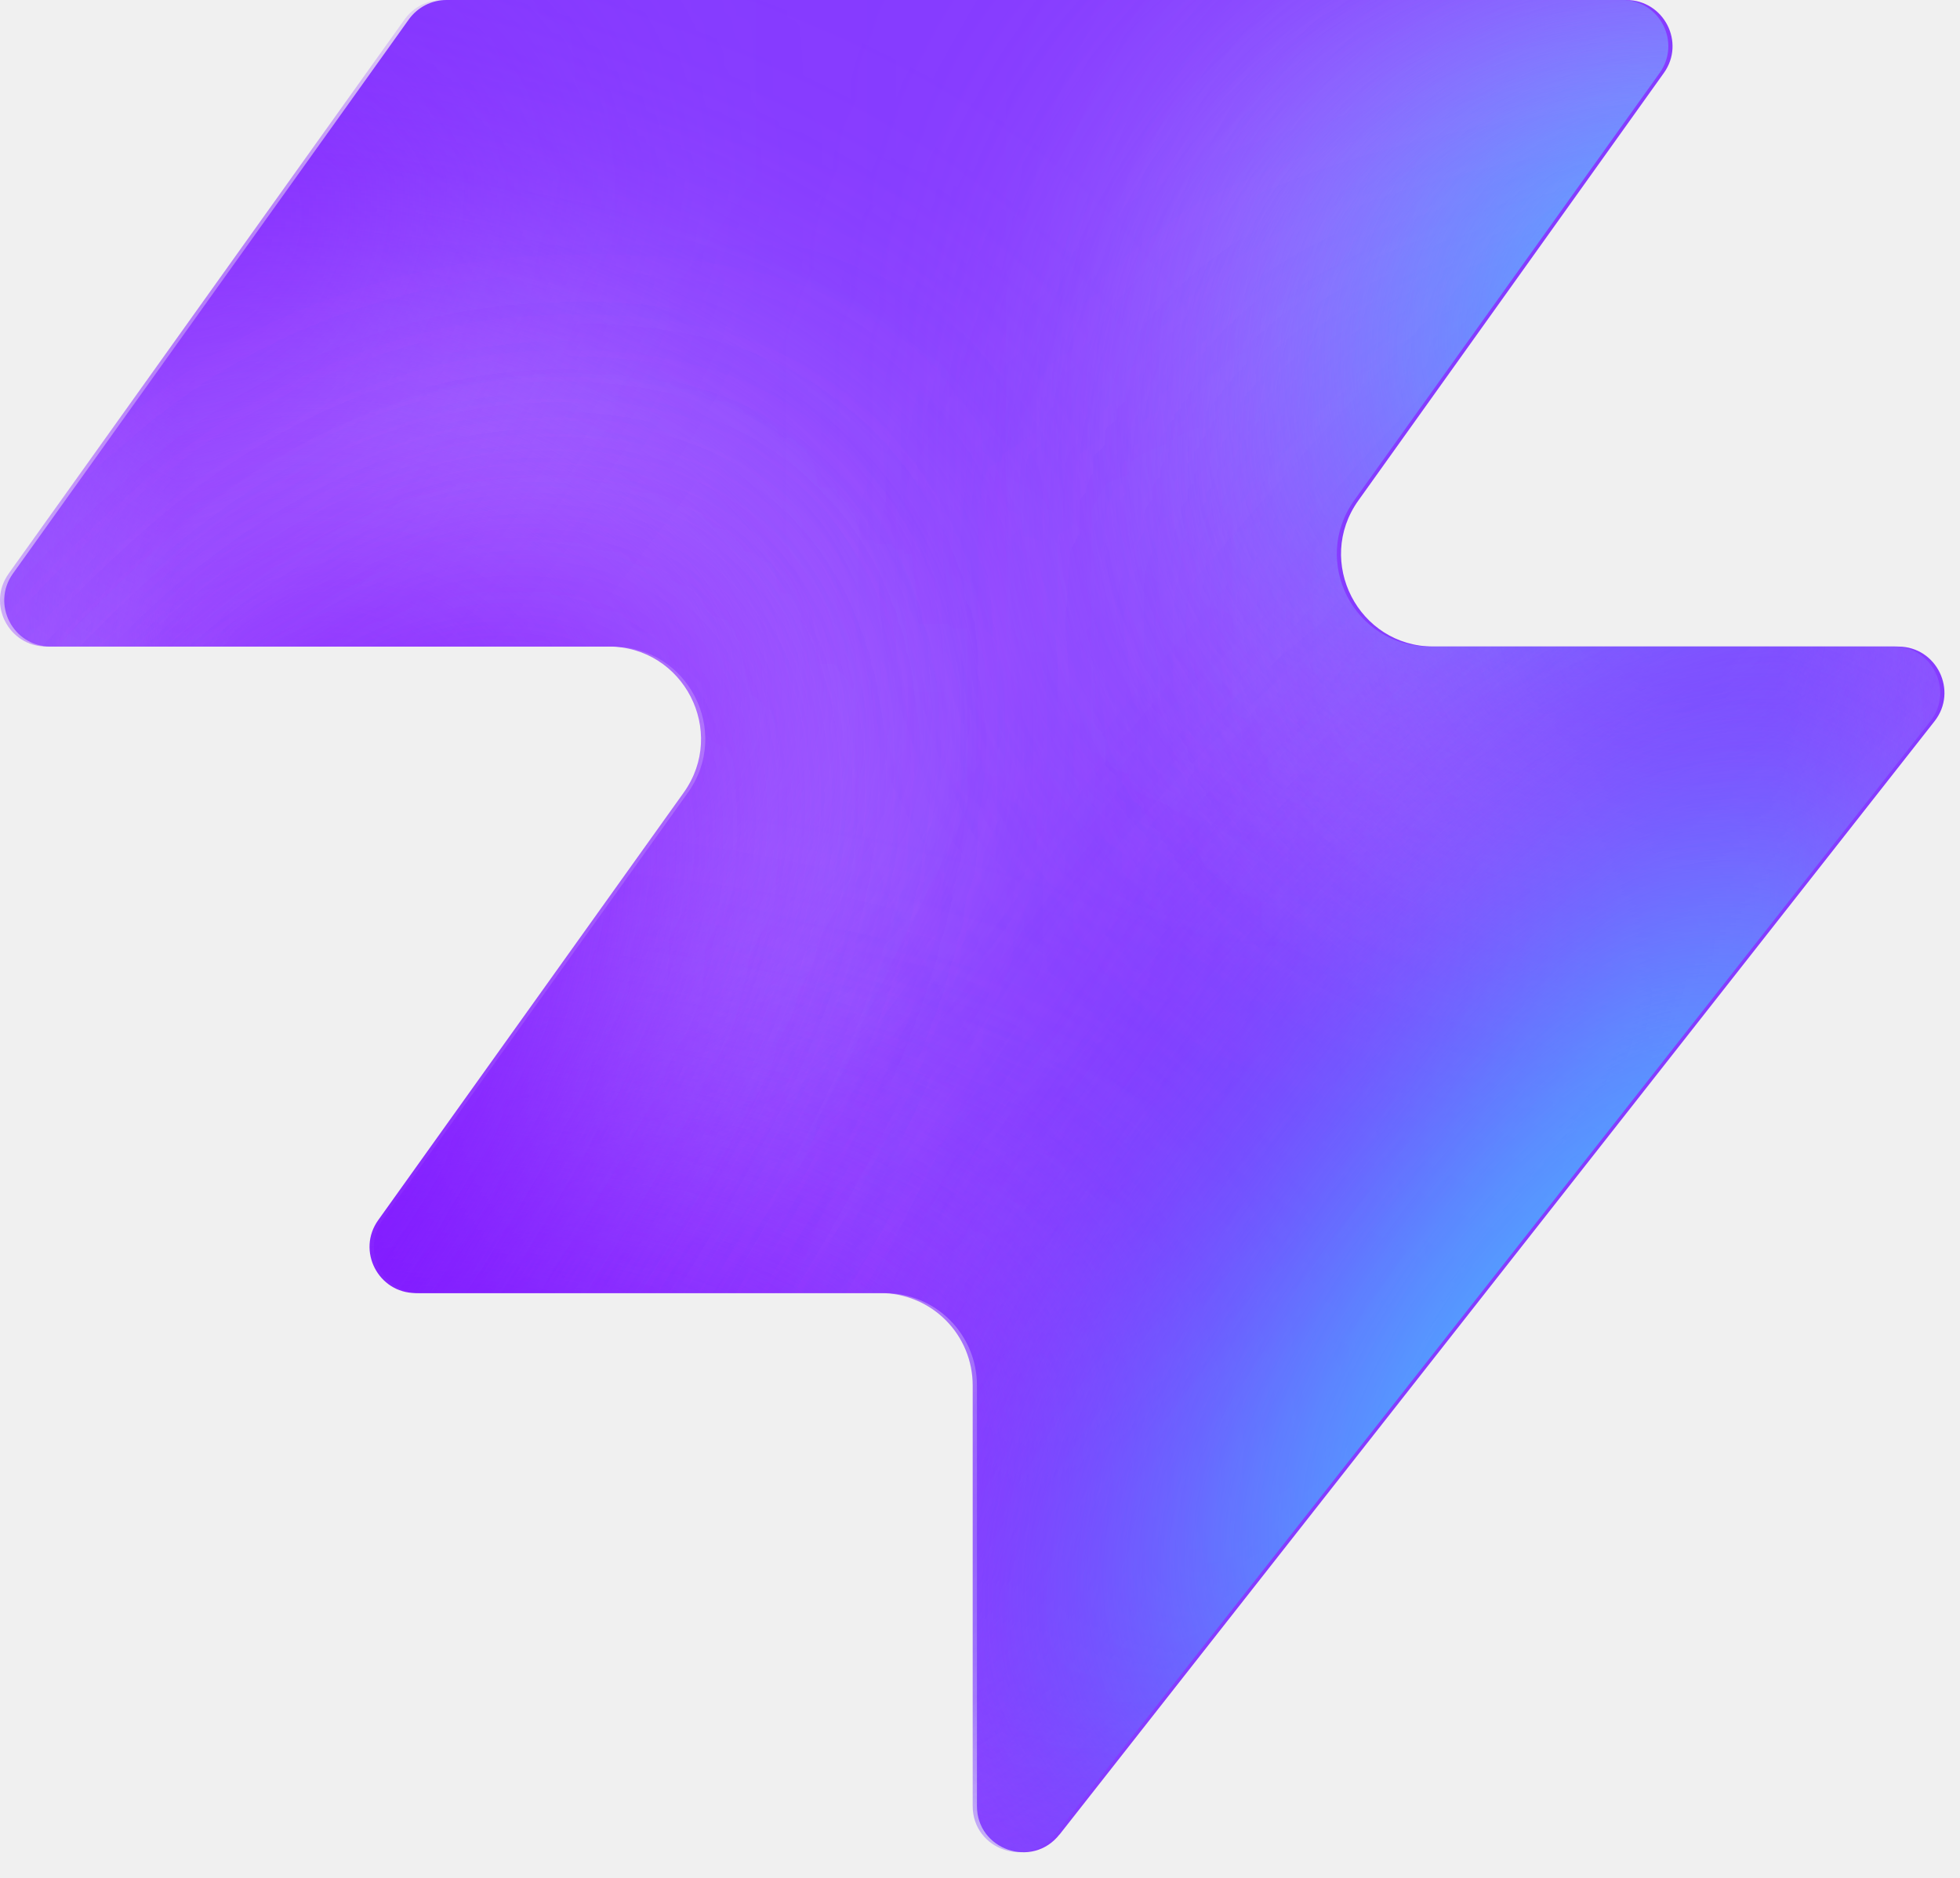
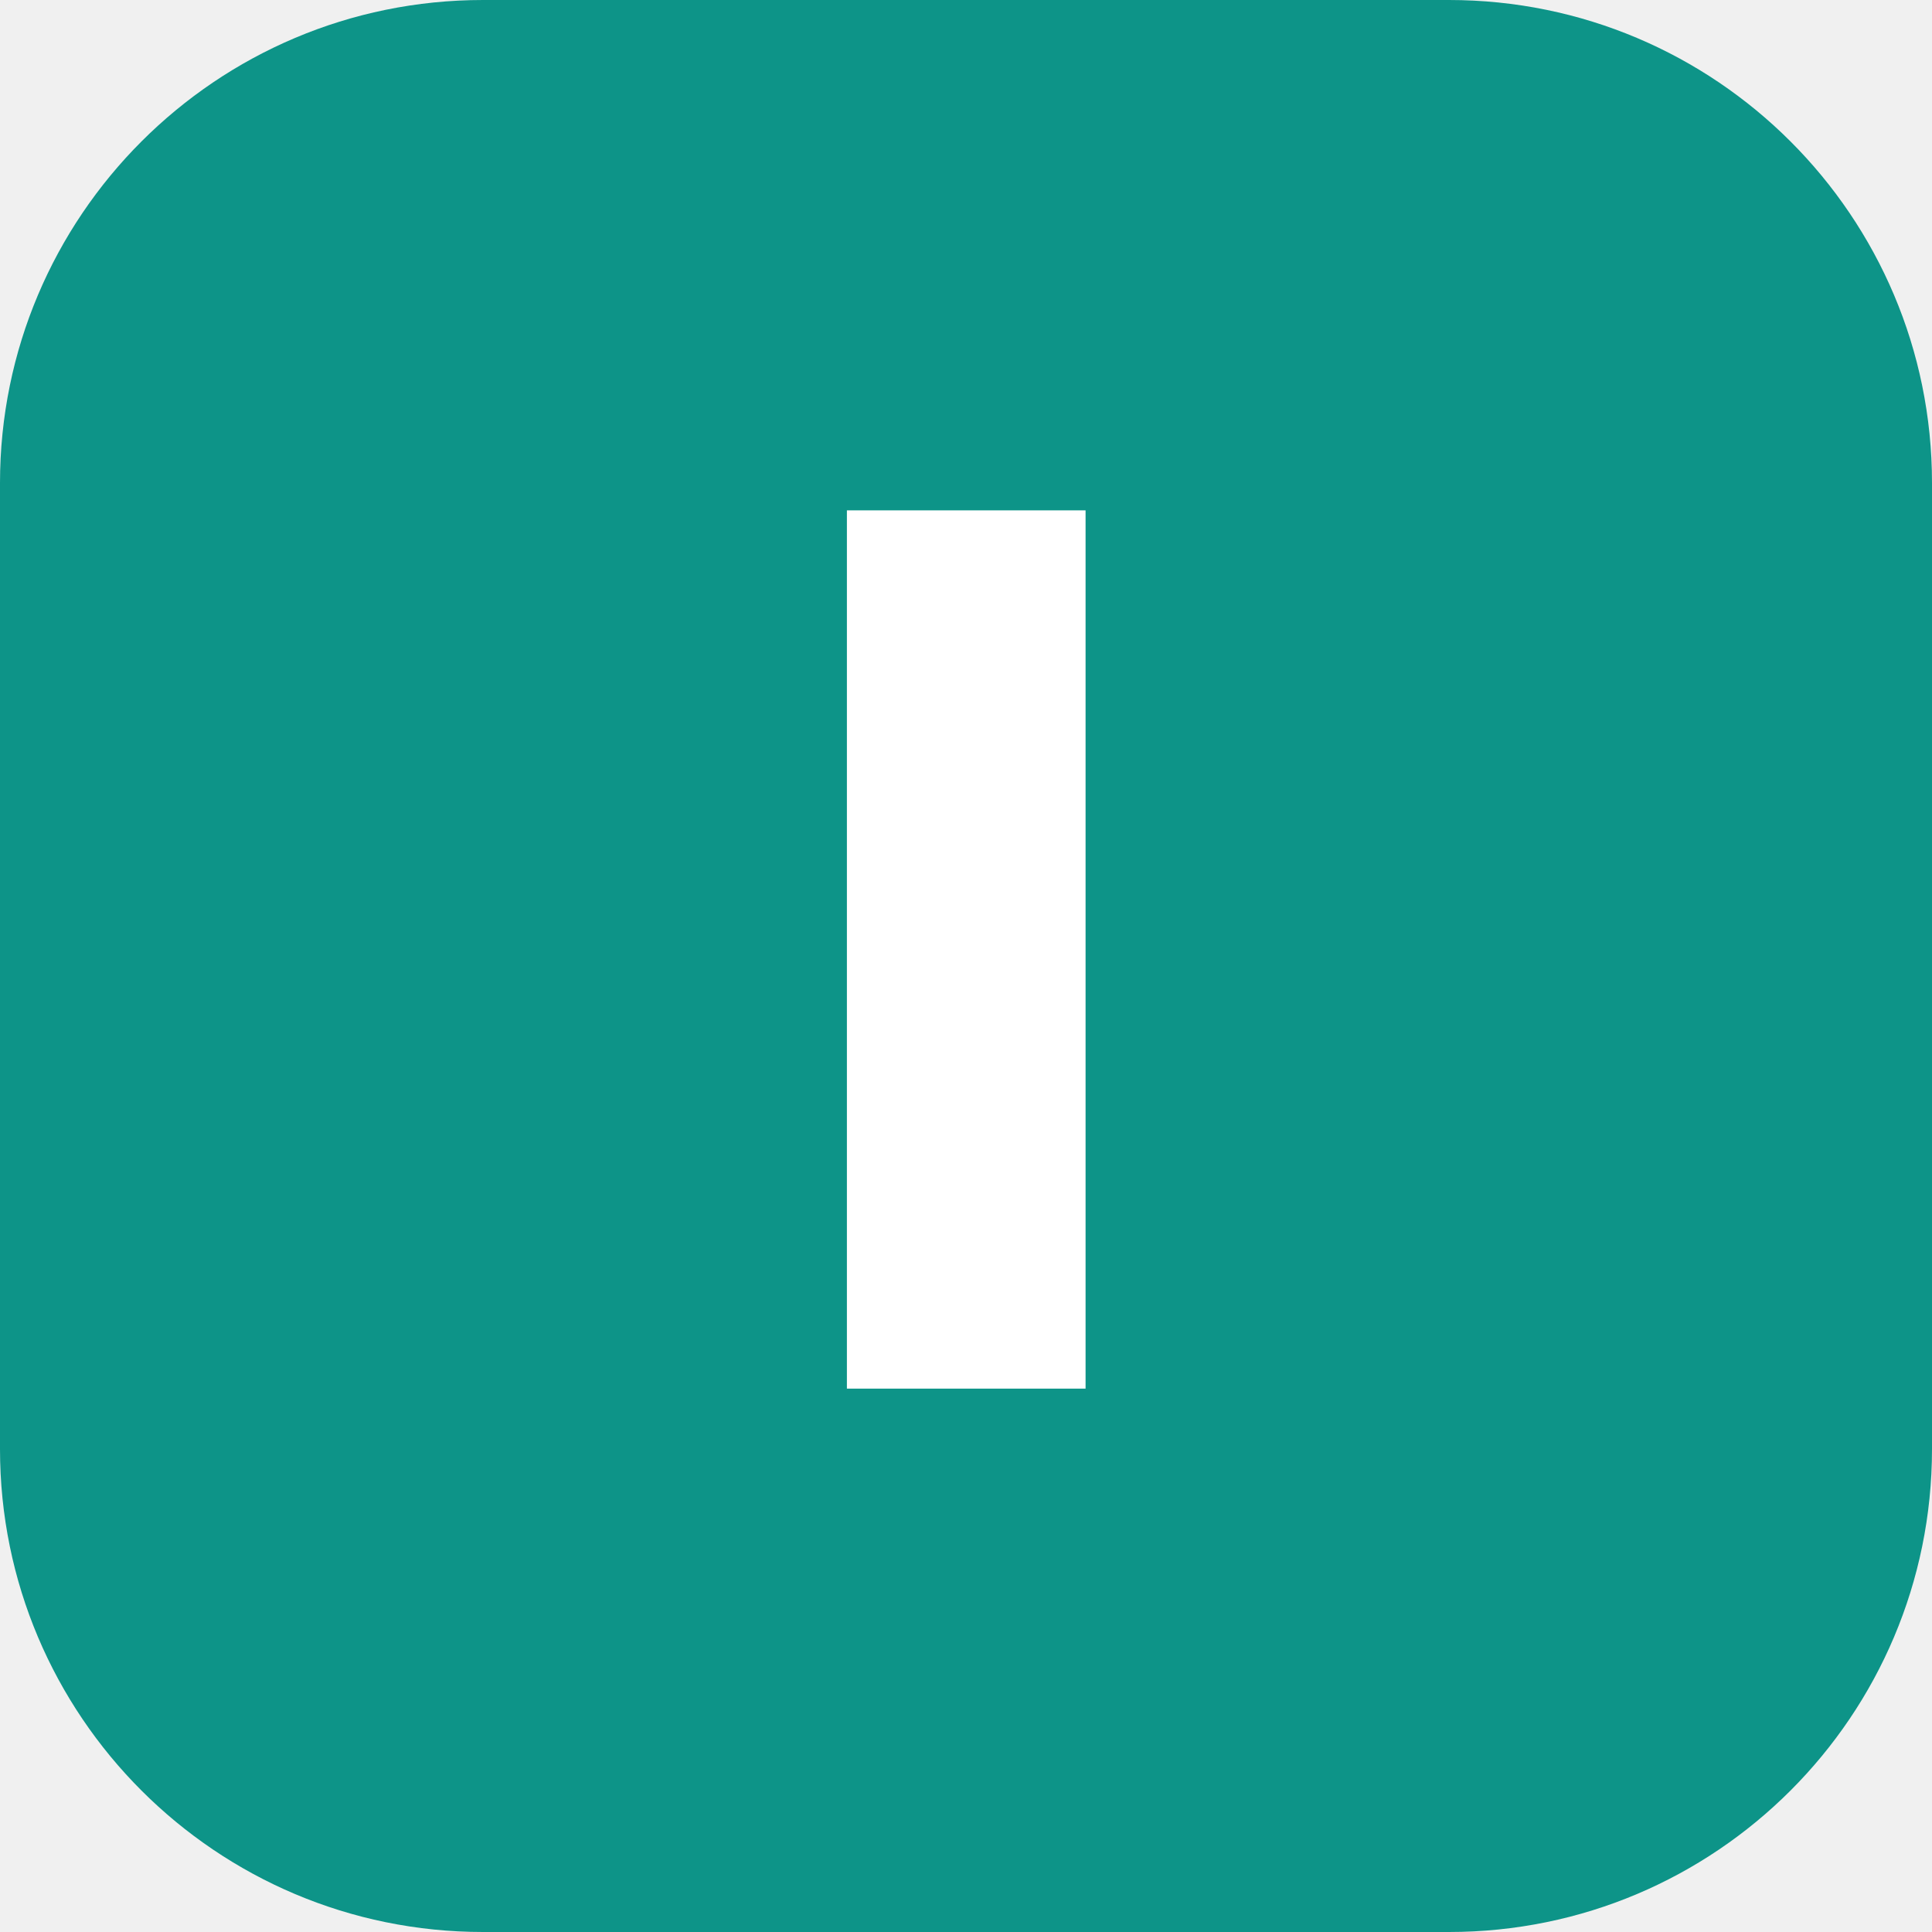
- <svg xmlns="http://www.w3.org/2000/svg" width="48" height="46" fill="none" viewBox="0 0 48 46">
-   <path fill="#863bff" d="M25.946 44.938c-.664.845-2.021.375-2.021-.698V33.937a2.26 2.26 0 0 0-2.262-2.262H10.287c-.92 0-1.456-1.04-.92-1.788l7.48-10.471c1.07-1.497 0-3.578-1.842-3.578H1.237c-.92 0-1.456-1.04-.92-1.788L10.013.474c.214-.297.556-.474.92-.474h28.894c.92 0 1.456 1.04.92 1.788l-7.48 10.471c-1.07 1.498 0 3.579 1.842 3.579h11.377c.943 0 1.473 1.088.89 1.83L25.947 44.94z" style="fill:#863bff;fill:color(display-p3 .525 .23 1);fill-opacity:1" />
-   <mask id="a" width="48" height="46" x="0" y="0" maskUnits="userSpaceOnUse" style="mask-type:alpha">
-     <path fill="#000" d="M25.842 44.938c-.664.844-2.021.375-2.021-.698V33.937a2.26 2.26 0 0 0-2.262-2.262H10.183c-.92 0-1.456-1.04-.92-1.788l7.48-10.471c1.07-1.498 0-3.579-1.842-3.579H1.133c-.92 0-1.456-1.04-.92-1.787L9.91.473c.214-.297.556-.474.92-.474h28.894c.92 0 1.456 1.04.92 1.788l-7.48 10.471c-1.07 1.498 0 3.578 1.842 3.578h11.377c.943 0 1.473 1.088.89 1.832L25.843 44.94z" style="fill:#000;fill-opacity:1" />
-   </mask>
-   <g mask="url(#a)">
-     <g filter="url(#b)">
-       <ellipse cx="5.508" cy="14.704" fill="#ede6ff" rx="5.508" ry="14.704" style="fill:#ede6ff;fill:color(display-p3 .927 .903 1);fill-opacity:1" transform="matrix(.00324 1 1 -.00324 -4.47 31.516)" />
-     </g>
-     <g filter="url(#c)">
-       <ellipse cx="10.399" cy="29.851" fill="#ede6ff" rx="10.399" ry="29.851" style="fill:#ede6ff;fill:color(display-p3 .927 .903 1);fill-opacity:1" transform="matrix(.00324 1 1 -.00324 -39.328 7.883)" />
-     </g>
-     <g filter="url(#d)">
-       <ellipse cx="5.508" cy="30.487" fill="#7e14ff" rx="5.508" ry="30.487" style="fill:#7e14ff;fill:color(display-p3 .492 .077 1);fill-opacity:1" transform="rotate(89.814 -25.913 -14.639)scale(1 -1)" />
-     </g>
-     <g filter="url(#e)">
-       <ellipse cx="5.508" cy="30.599" fill="#7e14ff" rx="5.508" ry="30.599" style="fill:#7e14ff;fill:color(display-p3 .492 .077 1);fill-opacity:1" transform="rotate(89.814 -32.644 -3.334)scale(1 -1)" />
-     </g>
-     <g filter="url(#f)">
-       <ellipse cx="5.508" cy="30.599" fill="#7e14ff" rx="5.508" ry="30.599" style="fill:#7e14ff;fill:color(display-p3 .492 .077 1);fill-opacity:1" transform="matrix(.00324 1 1 -.00324 -34.34 30.47)" />
-     </g>
-     <g filter="url(#g)">
-       <ellipse cx="14.072" cy="22.078" fill="#ede6ff" rx="14.072" ry="22.078" style="fill:#ede6ff;fill:color(display-p3 .927 .903 1);fill-opacity:1" transform="rotate(93.35 24.506 48.493)scale(-1 1)" />
-     </g>
-     <g filter="url(#h)">
-       <ellipse cx="3.47" cy="21.501" fill="#7e14ff" rx="3.47" ry="21.501" style="fill:#7e14ff;fill:color(display-p3 .492 .077 1);fill-opacity:1" transform="rotate(89.009 28.708 47.59)scale(-1 1)" />
-     </g>
-     <g filter="url(#i)">
-       <ellipse cx="3.47" cy="21.501" fill="#7e14ff" rx="3.47" ry="21.501" style="fill:#7e14ff;fill:color(display-p3 .492 .077 1);fill-opacity:1" transform="rotate(89.009 28.708 47.59)scale(-1 1)" />
-     </g>
-     <g filter="url(#j)">
-       <ellipse cx=".387" cy="8.972" fill="#7e14ff" rx="4.407" ry="29.108" style="fill:#7e14ff;fill:color(display-p3 .492 .077 1);fill-opacity:1" transform="rotate(39.51 .387 8.972)" />
-     </g>
-     <g filter="url(#k)">
-       <ellipse cx="47.523" cy="-6.092" fill="#7e14ff" rx="4.407" ry="29.108" style="fill:#7e14ff;fill:color(display-p3 .492 .077 1);fill-opacity:1" transform="rotate(37.892 47.523 -6.092)" />
-     </g>
-     <g filter="url(#l)">
-       <ellipse cx="41.412" cy="6.333" fill="#47bfff" rx="5.971" ry="9.665" style="fill:#47bfff;fill:color(display-p3 .28 .748 1);fill-opacity:1" transform="rotate(37.892 41.412 6.333)" />
-     </g>
-     <g filter="url(#m)">
-       <ellipse cx="-1.879" cy="38.332" fill="#7e14ff" rx="4.407" ry="29.108" style="fill:#7e14ff;fill:color(display-p3 .492 .077 1);fill-opacity:1" transform="rotate(37.892 -1.88 38.332)" />
-     </g>
-     <g filter="url(#n)">
-       <ellipse cx="-1.879" cy="38.332" fill="#7e14ff" rx="4.407" ry="29.108" style="fill:#7e14ff;fill:color(display-p3 .492 .077 1);fill-opacity:1" transform="rotate(37.892 -1.88 38.332)" />
-     </g>
-     <g filter="url(#o)">
-       <ellipse cx="35.651" cy="29.907" fill="#7e14ff" rx="4.407" ry="29.108" style="fill:#7e14ff;fill:color(display-p3 .492 .077 1);fill-opacity:1" transform="rotate(37.892 35.651 29.907)" />
-     </g>
-     <g filter="url(#p)">
-       <ellipse cx="38.418" cy="32.4" fill="#47bfff" rx="5.971" ry="15.297" style="fill:#47bfff;fill:color(display-p3 .28 .748 1);fill-opacity:1" transform="rotate(37.892 38.418 32.4)" />
-     </g>
-   </g>
-   <defs>
-     <filter id="b" width="60.045" height="41.654" x="-19.77" y="16.149" color-interpolation-filters="sRGB" filterUnits="userSpaceOnUse">
-       <feFlood flood-opacity="0" result="BackgroundImageFix" />
-       <feBlend in="SourceGraphic" in2="BackgroundImageFix" result="shape" />
-       <feGaussianBlur result="effect1_foregroundBlur_2002_17158" stdDeviation="7.659" />
-     </filter>
-     <filter id="c" width="90.34" height="51.437" x="-54.613" y="-7.533" color-interpolation-filters="sRGB" filterUnits="userSpaceOnUse">
-       <feFlood flood-opacity="0" result="BackgroundImageFix" />
-       <feBlend in="SourceGraphic" in2="BackgroundImageFix" result="shape" />
-       <feGaussianBlur result="effect1_foregroundBlur_2002_17158" stdDeviation="7.659" />
-     </filter>
-     <filter id="d" width="79.355" height="29.4" x="-49.64" y="2.03" color-interpolation-filters="sRGB" filterUnits="userSpaceOnUse">
-       <feFlood flood-opacity="0" result="BackgroundImageFix" />
-       <feBlend in="SourceGraphic" in2="BackgroundImageFix" result="shape" />
-       <feGaussianBlur result="effect1_foregroundBlur_2002_17158" stdDeviation="4.596" />
-     </filter>
-     <filter id="e" width="79.579" height="29.4" x="-45.045" y="20.029" color-interpolation-filters="sRGB" filterUnits="userSpaceOnUse">
-       <feFlood flood-opacity="0" result="BackgroundImageFix" />
-       <feBlend in="SourceGraphic" in2="BackgroundImageFix" result="shape" />
-       <feGaussianBlur result="effect1_foregroundBlur_2002_17158" stdDeviation="4.596" />
-     </filter>
-     <filter id="f" width="79.579" height="29.4" x="-43.513" y="21.178" color-interpolation-filters="sRGB" filterUnits="userSpaceOnUse">
-       <feFlood flood-opacity="0" result="BackgroundImageFix" />
-       <feBlend in="SourceGraphic" in2="BackgroundImageFix" result="shape" />
-       <feGaussianBlur result="effect1_foregroundBlur_2002_17158" stdDeviation="4.596" />
-     </filter>
-     <filter id="g" width="74.749" height="58.852" x="15.756" y="-17.901" color-interpolation-filters="sRGB" filterUnits="userSpaceOnUse">
-       <feFlood flood-opacity="0" result="BackgroundImageFix" />
-       <feBlend in="SourceGraphic" in2="BackgroundImageFix" result="shape" />
-       <feGaussianBlur result="effect1_foregroundBlur_2002_17158" stdDeviation="7.659" />
-     </filter>
-     <filter id="h" width="61.377" height="25.362" x="23.548" y="2.284" color-interpolation-filters="sRGB" filterUnits="userSpaceOnUse">
-       <feFlood flood-opacity="0" result="BackgroundImageFix" />
-       <feBlend in="SourceGraphic" in2="BackgroundImageFix" result="shape" />
-       <feGaussianBlur result="effect1_foregroundBlur_2002_17158" stdDeviation="4.596" />
-     </filter>
-     <filter id="i" width="61.377" height="25.362" x="23.548" y="2.284" color-interpolation-filters="sRGB" filterUnits="userSpaceOnUse">
-       <feFlood flood-opacity="0" result="BackgroundImageFix" />
-       <feBlend in="SourceGraphic" in2="BackgroundImageFix" result="shape" />
-       <feGaussianBlur result="effect1_foregroundBlur_2002_17158" stdDeviation="4.596" />
-     </filter>
-     <filter id="j" width="56.045" height="63.649" x="-27.636" y="-22.853" color-interpolation-filters="sRGB" filterUnits="userSpaceOnUse">
-       <feFlood flood-opacity="0" result="BackgroundImageFix" />
-       <feBlend in="SourceGraphic" in2="BackgroundImageFix" result="shape" />
-       <feGaussianBlur result="effect1_foregroundBlur_2002_17158" stdDeviation="4.596" />
-     </filter>
-     <filter id="k" width="54.814" height="64.646" x="20.116" y="-38.415" color-interpolation-filters="sRGB" filterUnits="userSpaceOnUse">
-       <feFlood flood-opacity="0" result="BackgroundImageFix" />
-       <feBlend in="SourceGraphic" in2="BackgroundImageFix" result="shape" />
-       <feGaussianBlur result="effect1_foregroundBlur_2002_17158" stdDeviation="4.596" />
-     </filter>
-     <filter id="l" width="33.541" height="35.313" x="24.641" y="-11.323" color-interpolation-filters="sRGB" filterUnits="userSpaceOnUse">
-       <feFlood flood-opacity="0" result="BackgroundImageFix" />
-       <feBlend in="SourceGraphic" in2="BackgroundImageFix" result="shape" />
-       <feGaussianBlur result="effect1_foregroundBlur_2002_17158" stdDeviation="4.596" />
-     </filter>
-     <filter id="m" width="54.814" height="64.646" x="-29.286" y="6.009" color-interpolation-filters="sRGB" filterUnits="userSpaceOnUse">
-       <feFlood flood-opacity="0" result="BackgroundImageFix" />
-       <feBlend in="SourceGraphic" in2="BackgroundImageFix" result="shape" />
-       <feGaussianBlur result="effect1_foregroundBlur_2002_17158" stdDeviation="4.596" />
-     </filter>
-     <filter id="n" width="54.814" height="64.646" x="-29.286" y="6.009" color-interpolation-filters="sRGB" filterUnits="userSpaceOnUse">
-       <feFlood flood-opacity="0" result="BackgroundImageFix" />
-       <feBlend in="SourceGraphic" in2="BackgroundImageFix" result="shape" />
-       <feGaussianBlur result="effect1_foregroundBlur_2002_17158" stdDeviation="4.596" />
-     </filter>
-     <filter id="o" width="54.814" height="64.646" x="8.244" y="-2.416" color-interpolation-filters="sRGB" filterUnits="userSpaceOnUse">
-       <feFlood flood-opacity="0" result="BackgroundImageFix" />
-       <feBlend in="SourceGraphic" in2="BackgroundImageFix" result="shape" />
-       <feGaussianBlur result="effect1_foregroundBlur_2002_17158" stdDeviation="4.596" />
-     </filter>
-     <filter id="p" width="39.409" height="43.623" x="18.713" y="10.588" color-interpolation-filters="sRGB" filterUnits="userSpaceOnUse">
-       <feFlood flood-opacity="0" result="BackgroundImageFix" />
-       <feBlend in="SourceGraphic" in2="BackgroundImageFix" result="shape" />
-       <feGaussianBlur result="effect1_foregroundBlur_2002_17158" stdDeviation="4.596" />
-     </filter>
-   </defs>
+ <svg xmlns="http://www.w3.org/2000/svg" viewBox="0 0 32 32">
+   <rect width="32" height="32" rx="8" fill="#0d9488" />
+   <text x="50%" y="50%" text-anchor="middle" dy=".35em" fill="#ffffff" font-family="system-ui, -apple-system, sans-serif" font-weight="900" font-size="20">I</text>
</svg>
